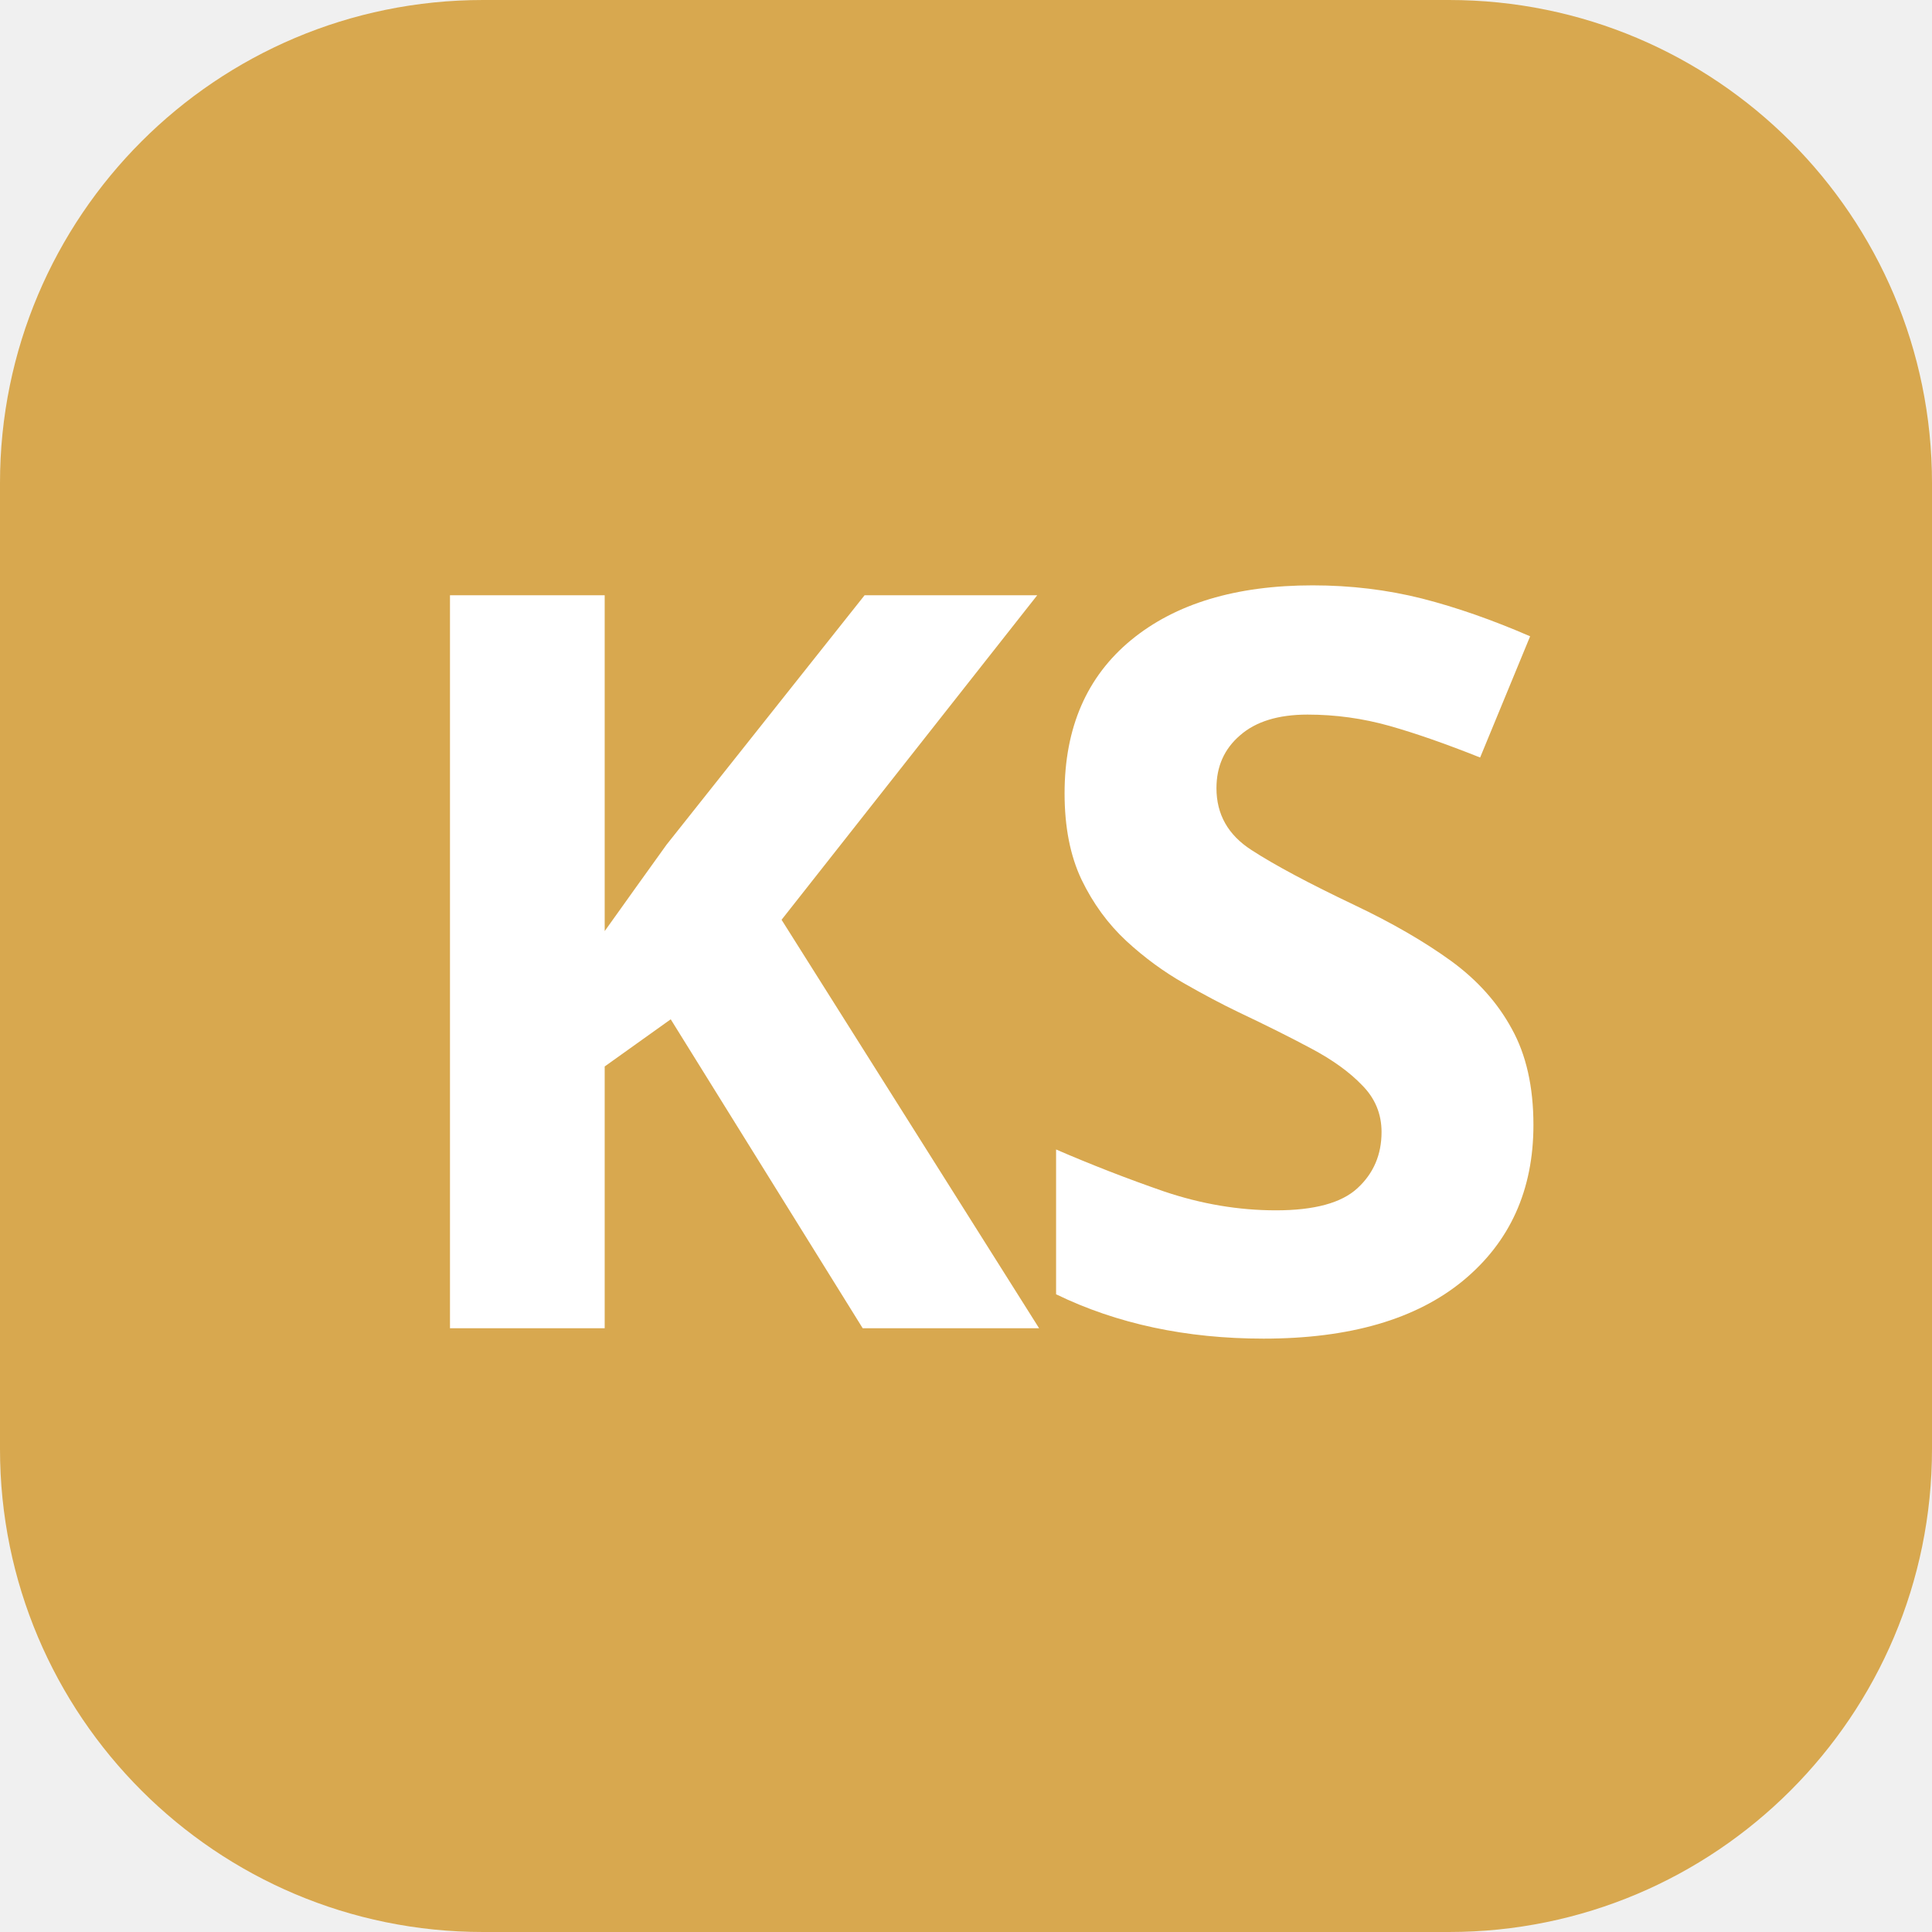
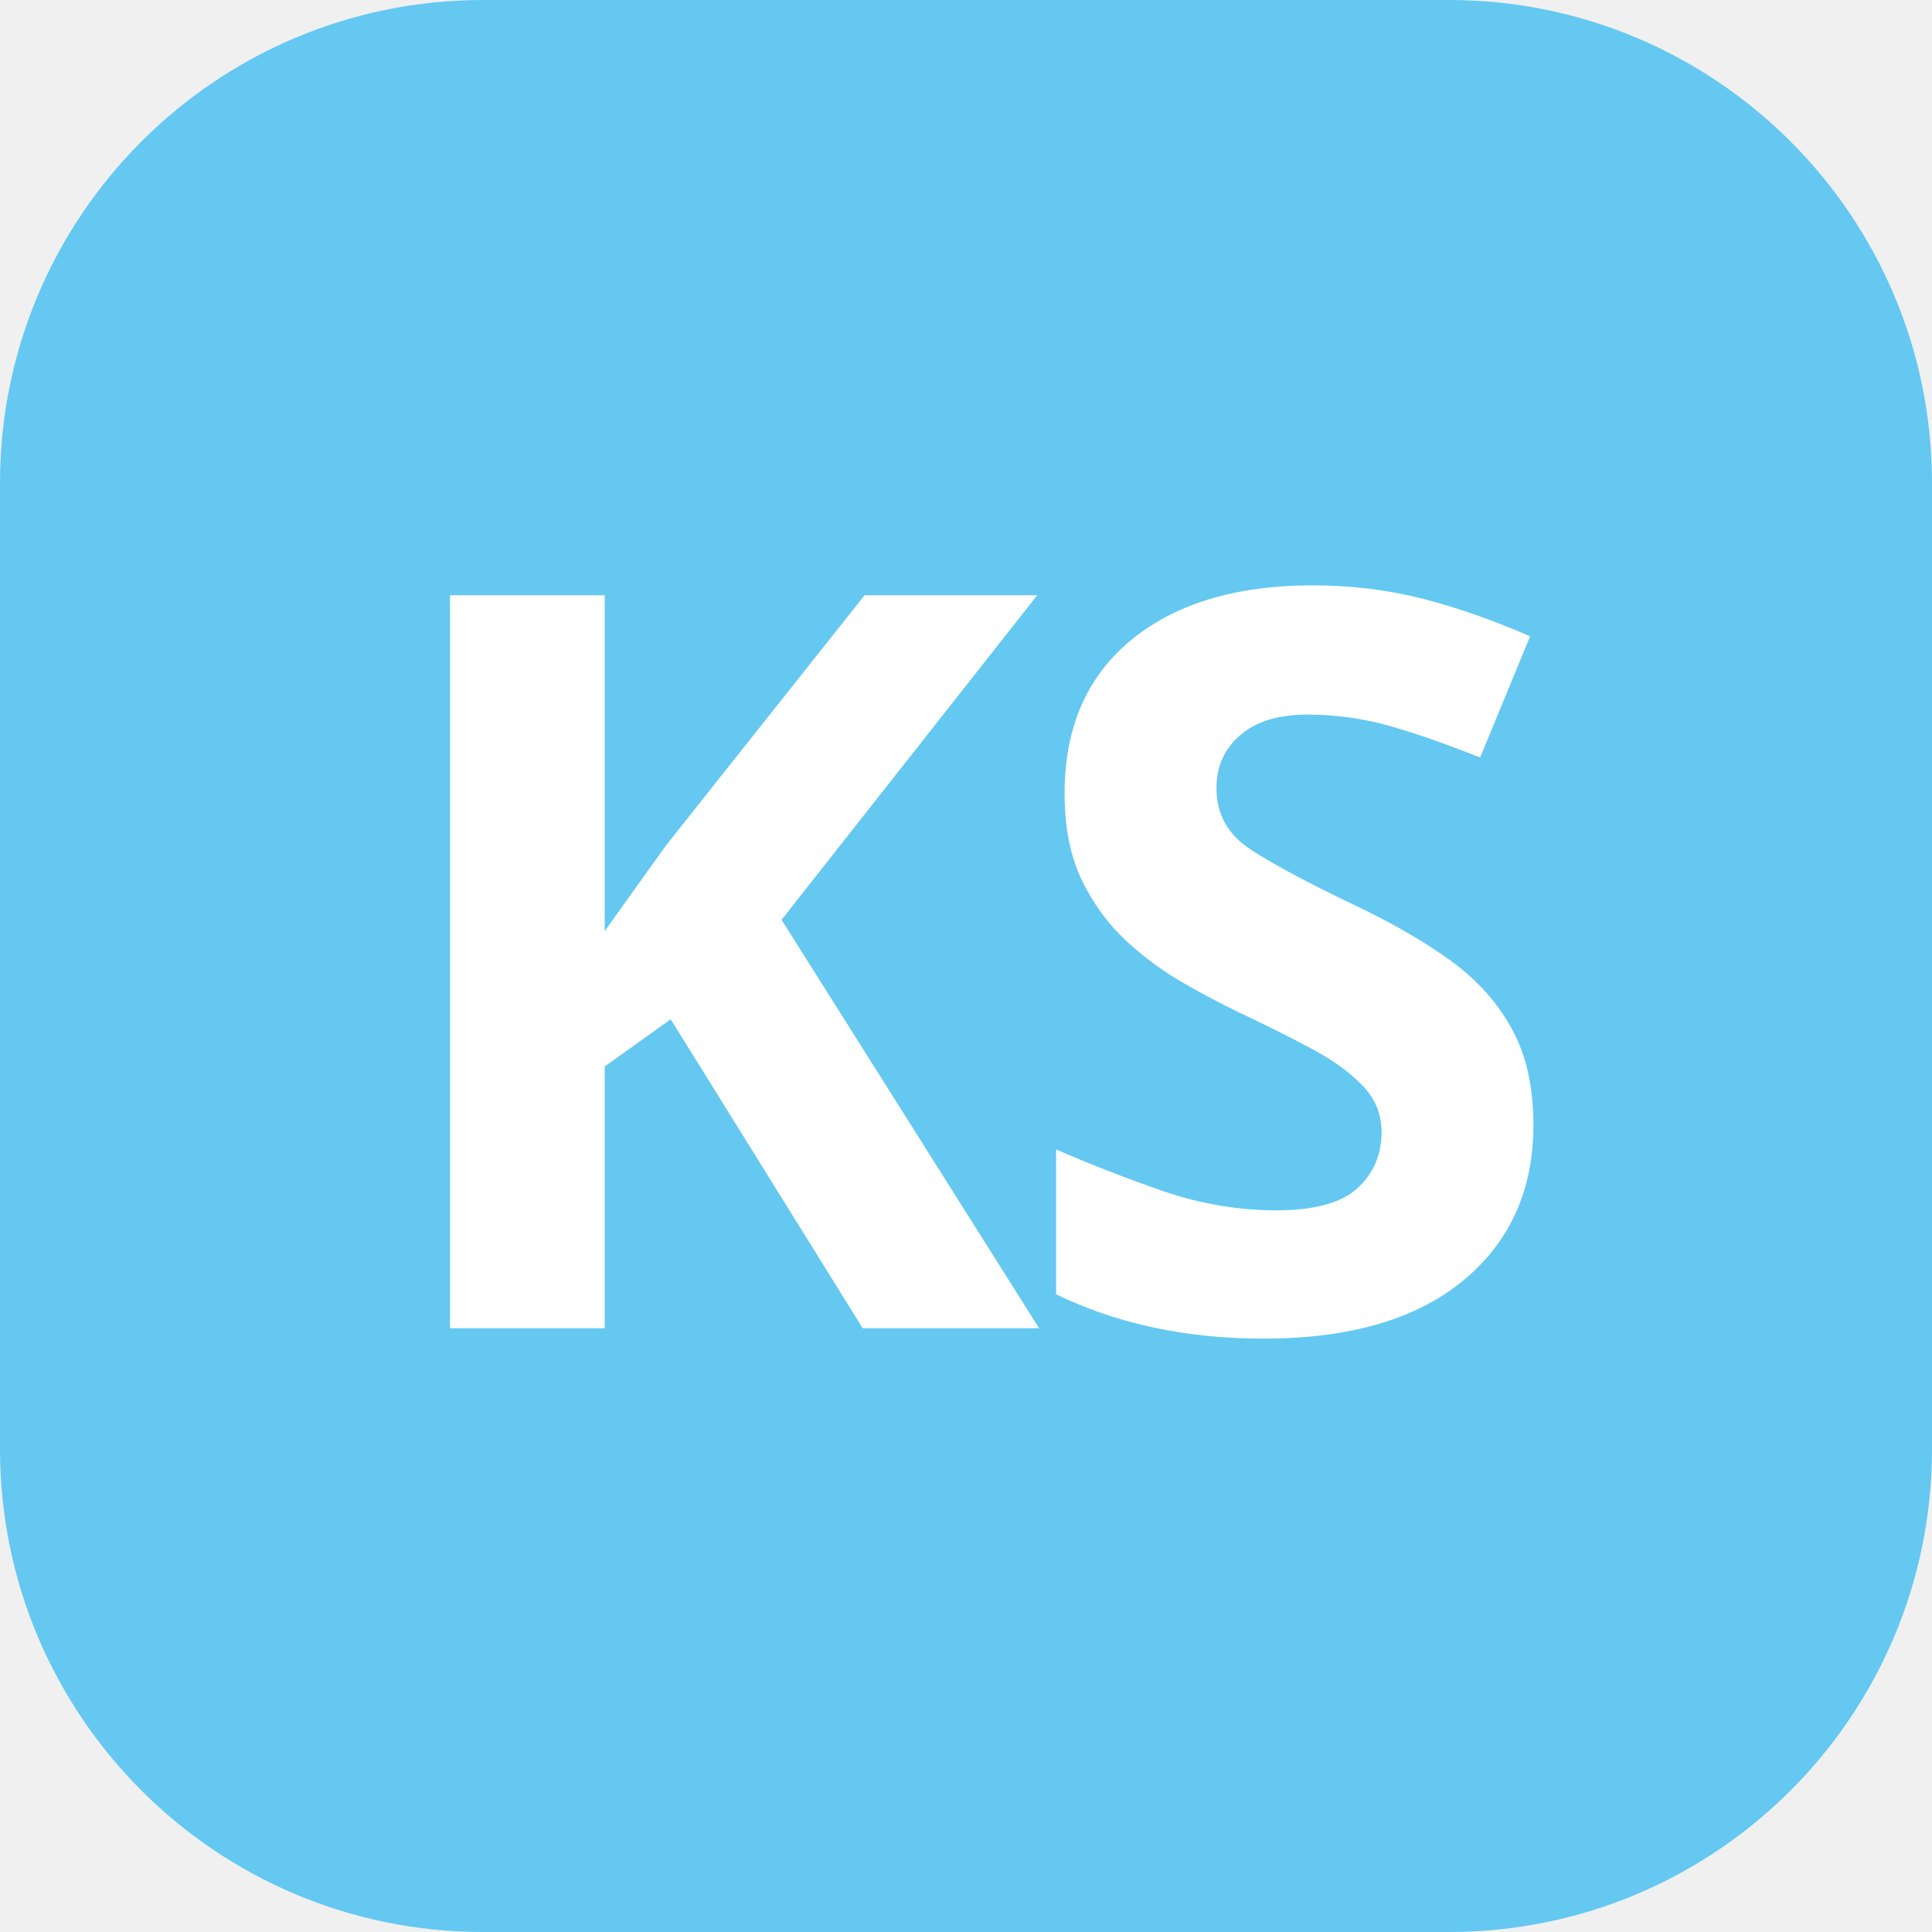
<svg xmlns="http://www.w3.org/2000/svg" width="64" height="64" viewBox="0 0 64 64">
-   <rect width="64" height="64" rx="16" fill="#d8a84f" />
+   <rect width="64" height="64" rx="16" fill="#64c8f1" />
  <text x="32" y="44" font-family="sans-serif" font-size="34" font-weight="900" fill="white" text-anchor="middle" letter-spacing="-1">KS</text>
</svg>
